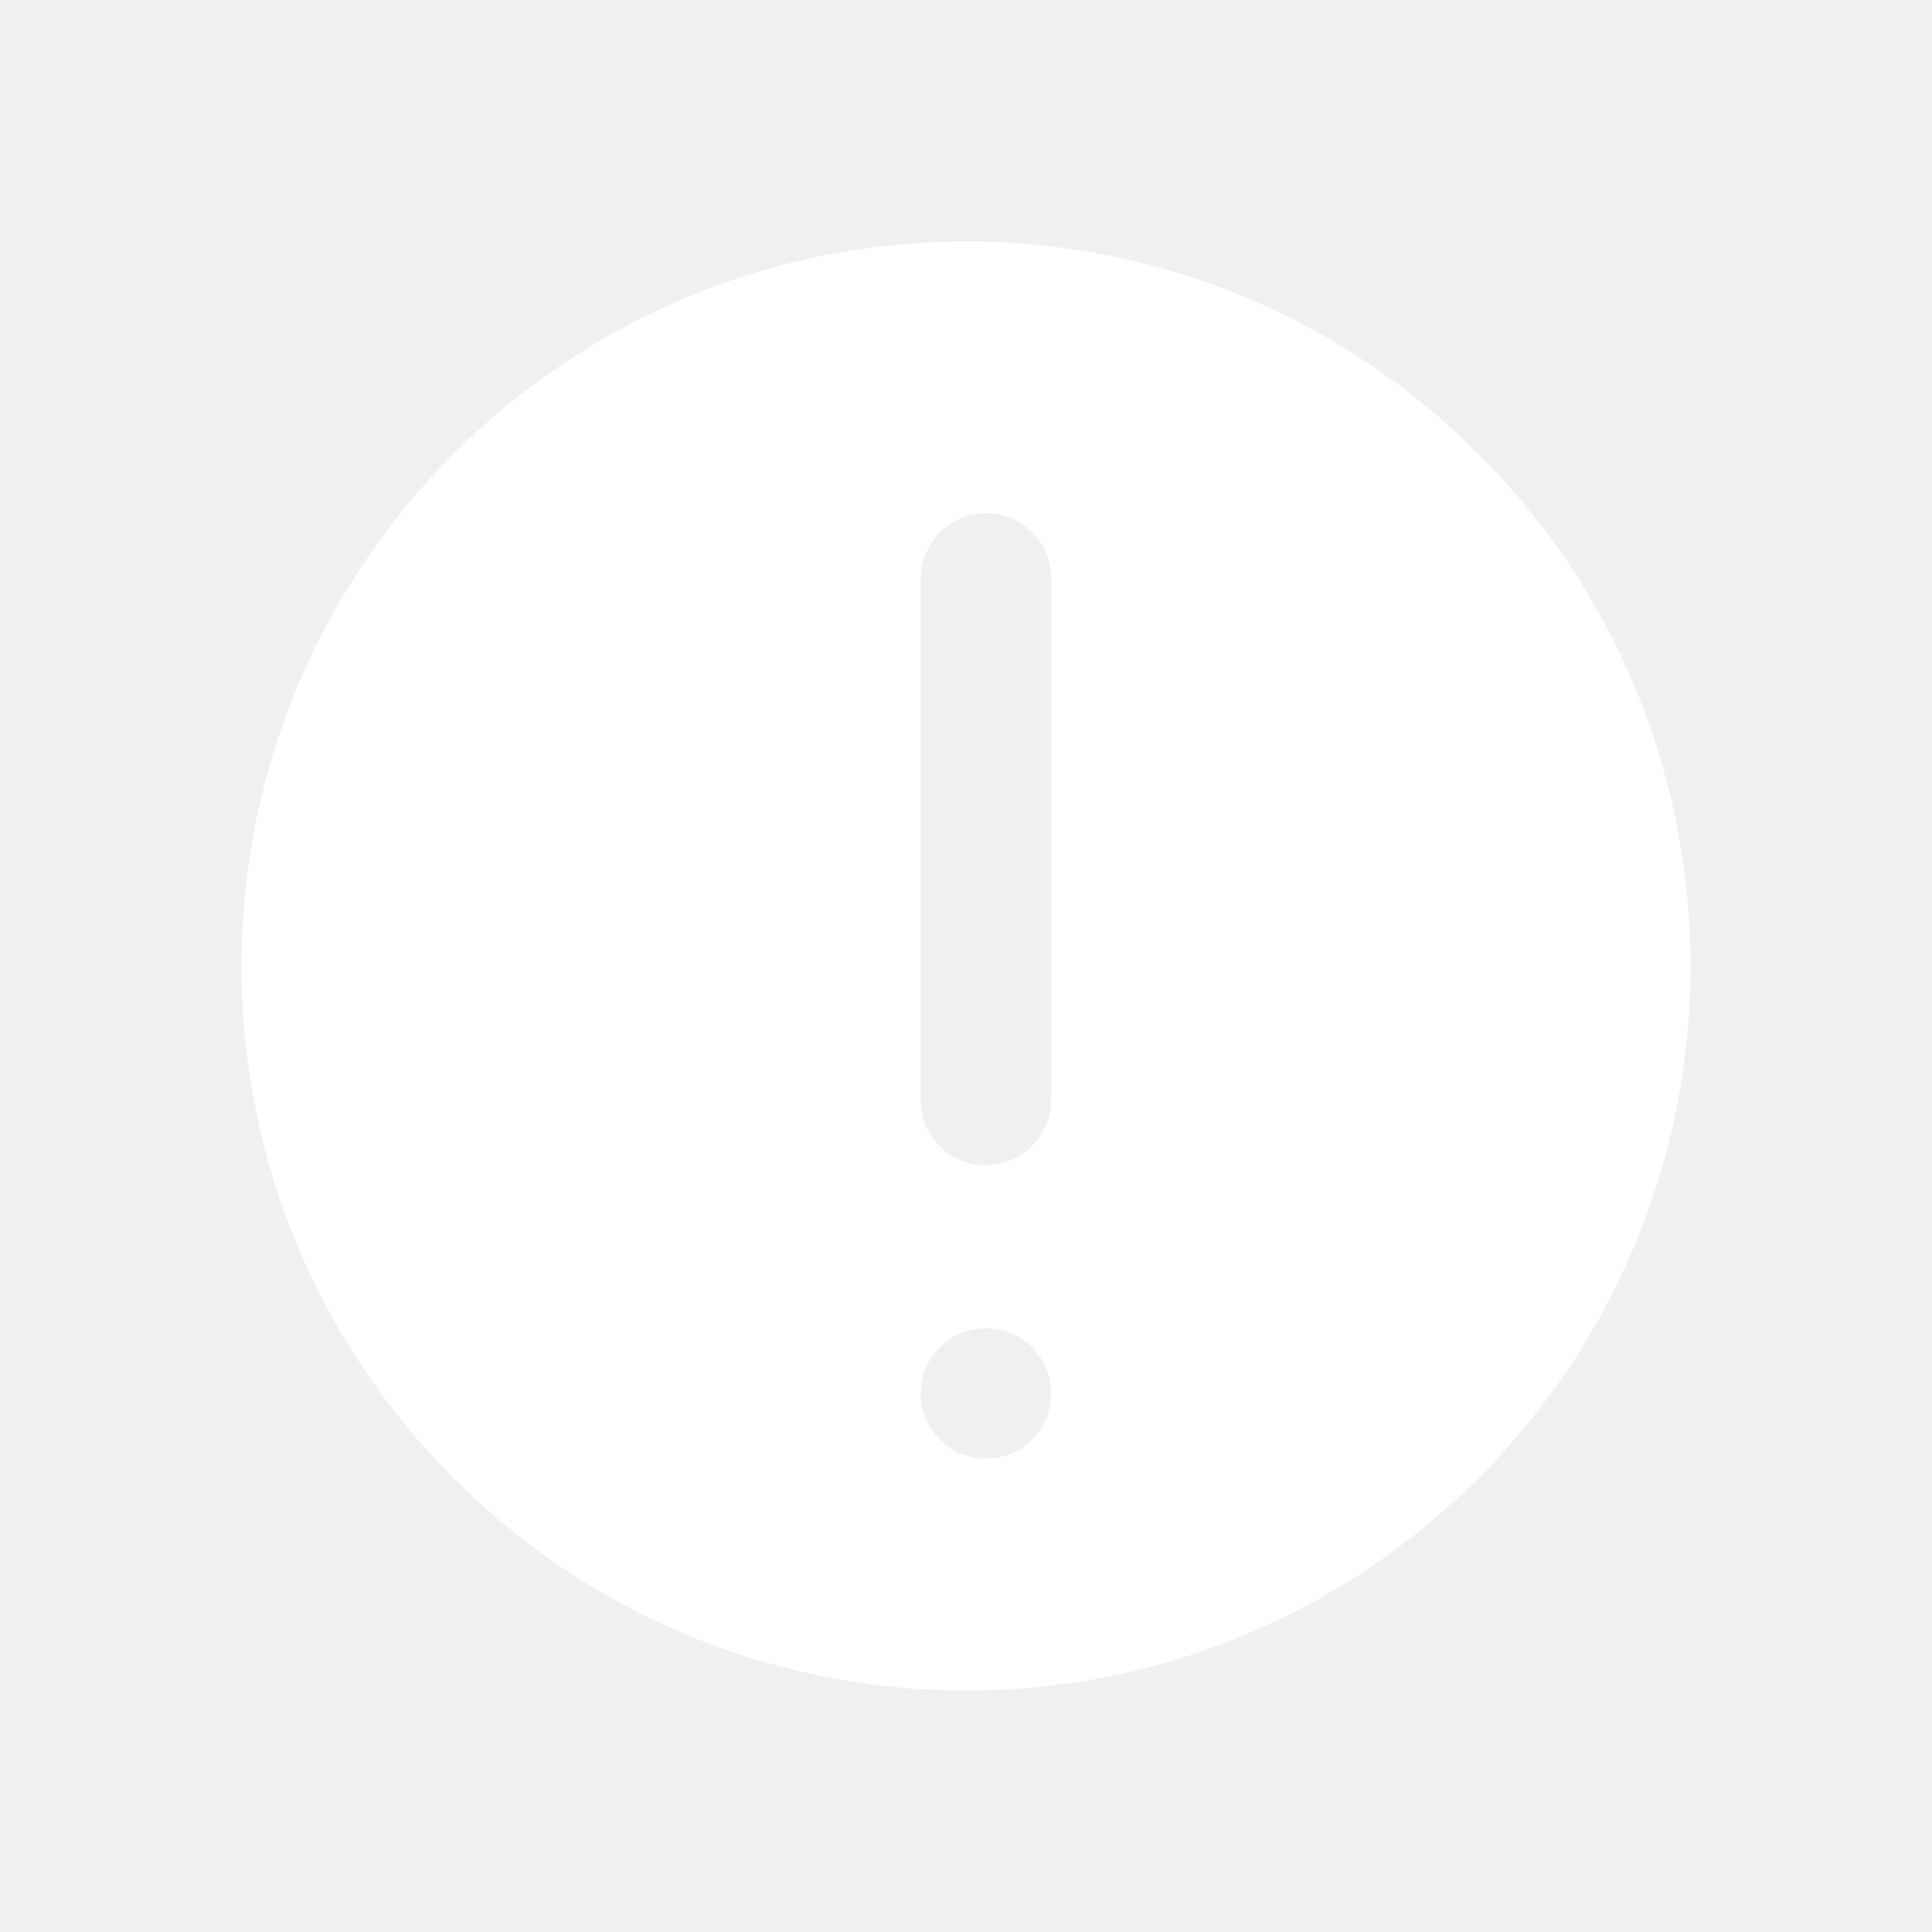
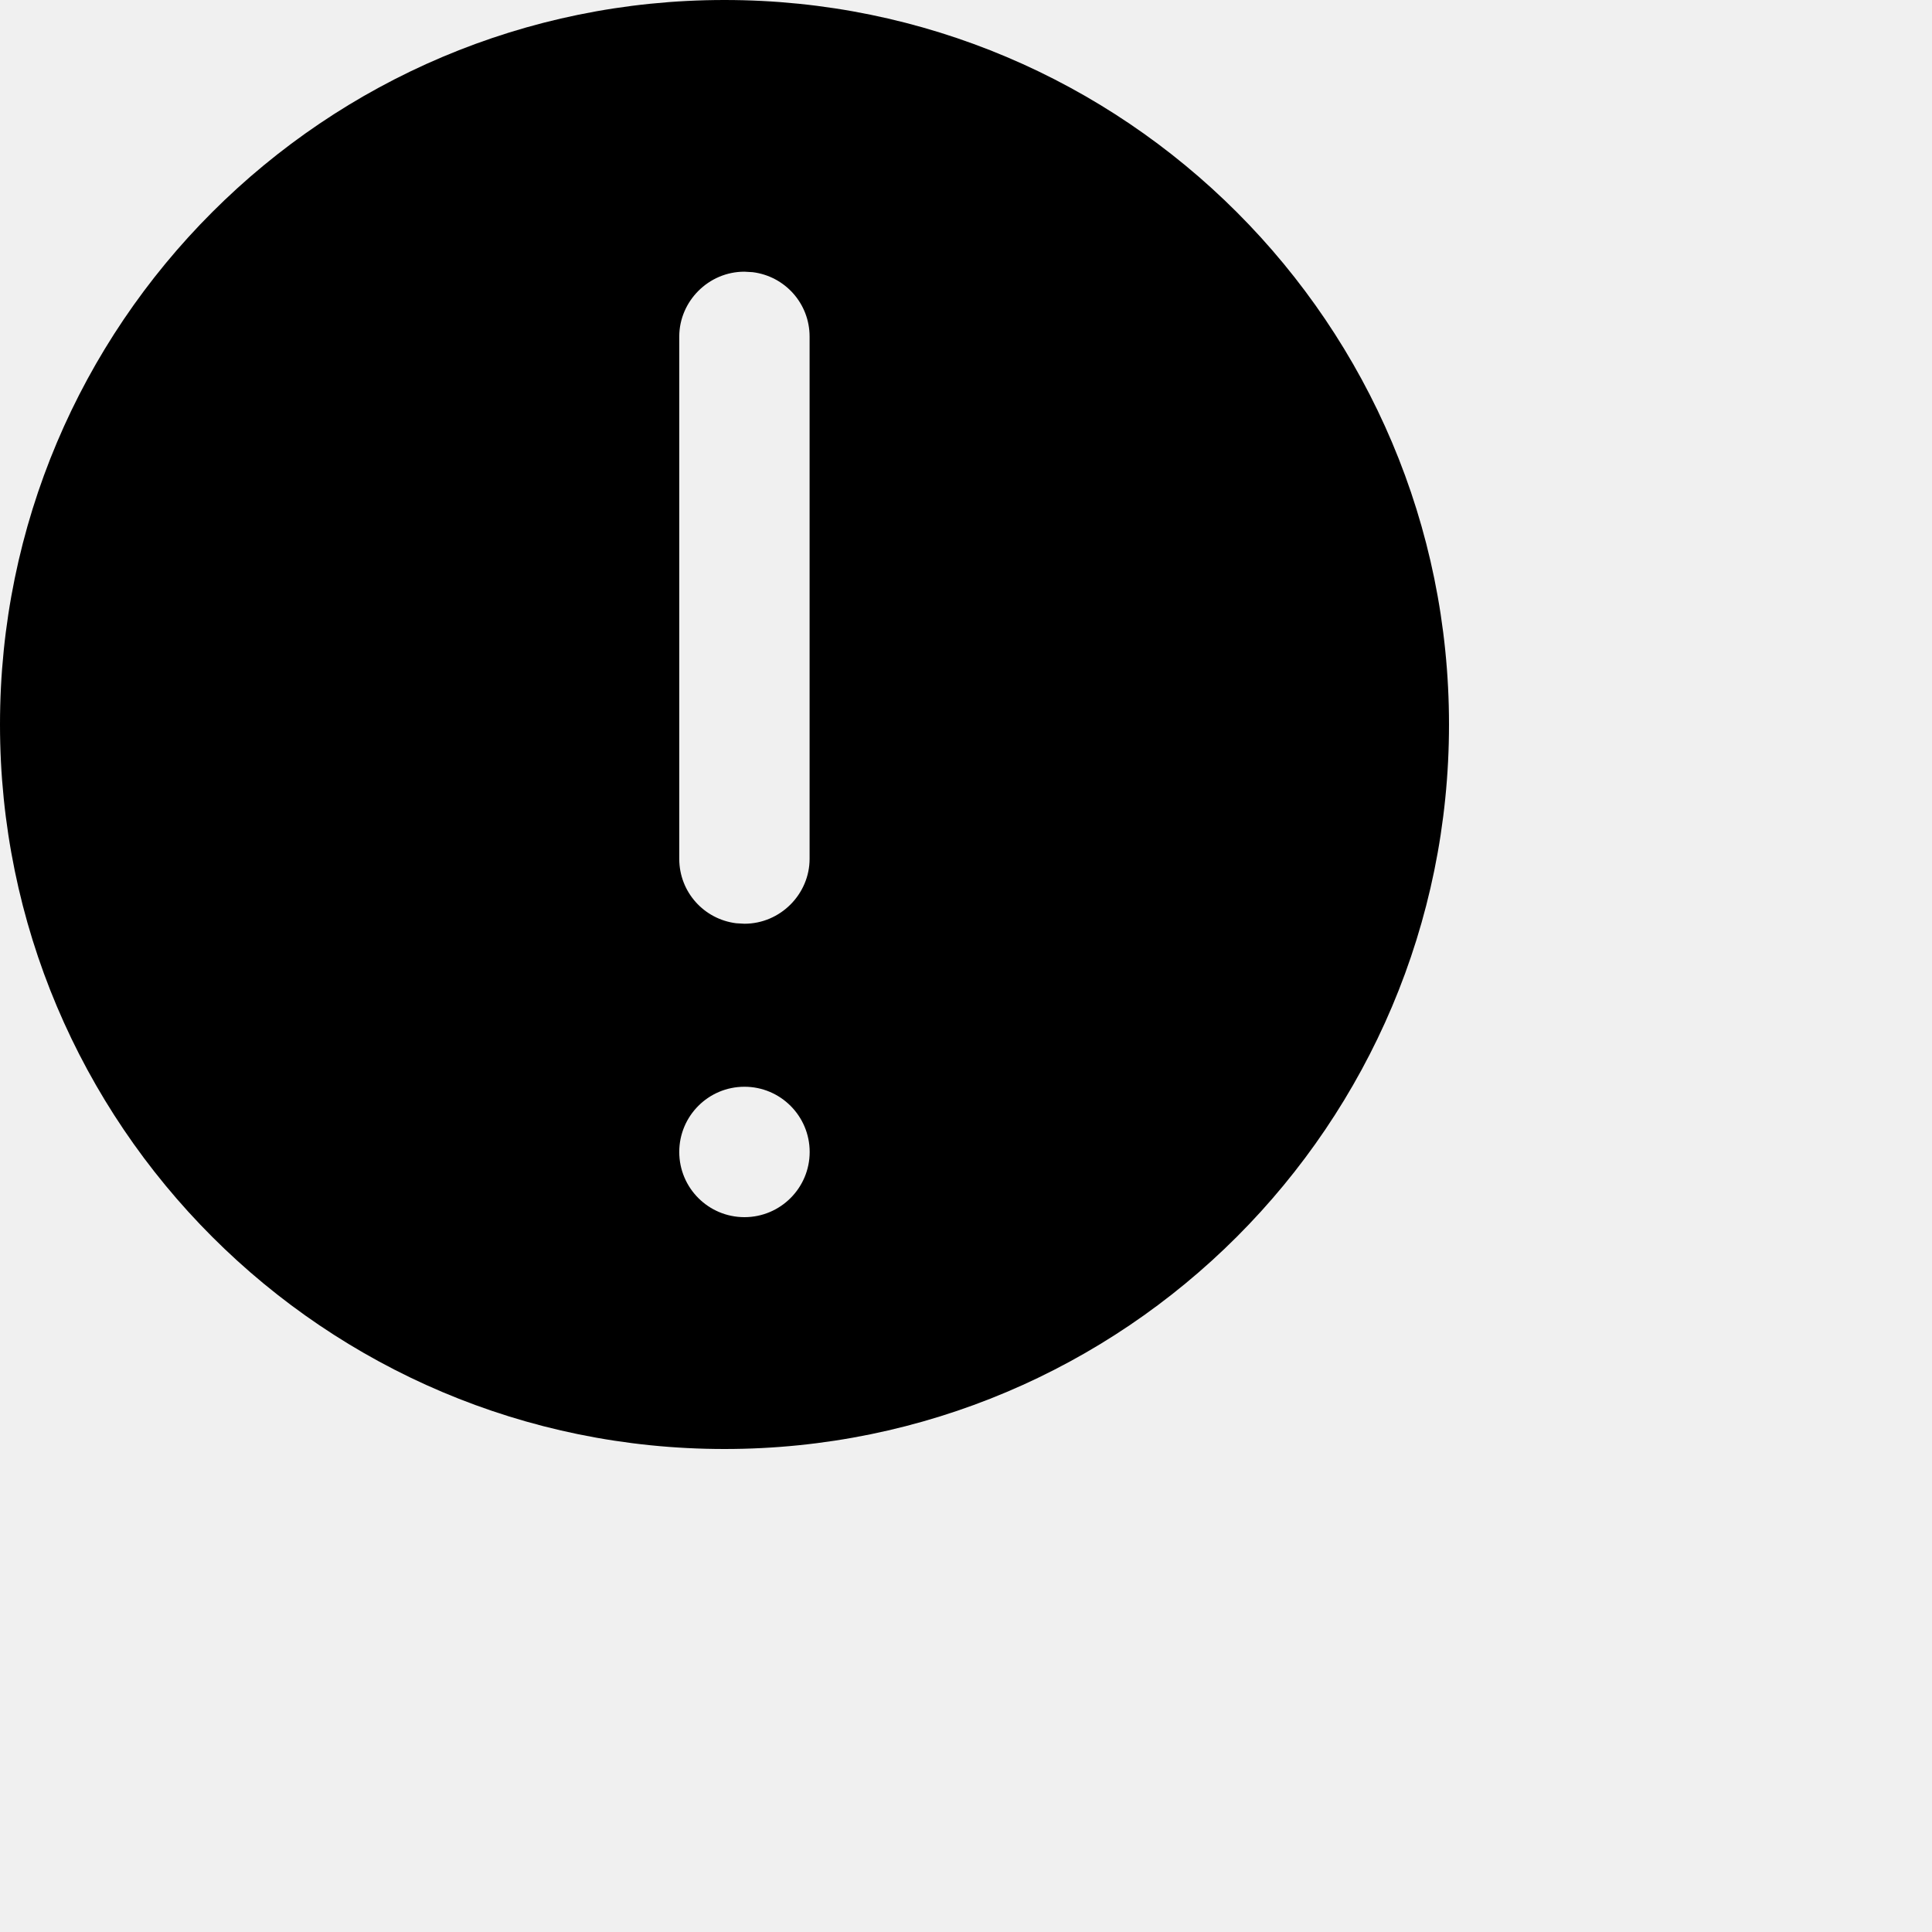
- <svg xmlns="http://www.w3.org/2000/svg" xmlns:xlink="http://www.w3.org/1999/xlink" width="24px" height="24px" viewBox="0 0 24 24" version="1.1">
-   <defs>
-     <path d="M9,1.10218212e-15 C13.971,4.93463743e-16 18,4.029 18,9 C18,13.971 13.971,18 9,18 C4.029,18 0,13.971 0,9 C0,4.029 4.029,1.7109005e-15 9,1.10218212e-15 Z M9.248,13.5 C8.8,13.5 8.438,13.863 8.438,14.31 C8.438,14.757 8.8,15.12 9.248,15.12 C9.695,15.12 10.058,14.757 10.058,14.31 C10.058,13.863 9.695,13.5 9.248,13.5 Z M9.247,3.375 C8.8,3.375 8.438,3.744 8.438,4.181 L8.438,10.669 C8.438,11.08 8.744,11.419 9.145,11.469 L9.247,11.475 C9.695,11.475 10.057,11.106 10.057,10.669 L10.057,4.181 C10.057,3.77 9.751,3.431 9.35,3.381 L9.247,3.375 Z" id="warning-path" />
-   </defs>
-   <g id="Symbols" stroke="none" stroke-width="1" fill="none" fill-rule="evenodd">
-     <g id="circle" transform="translate(3, 3)">
-       <mask id="mask-2" fill="white">
-         <use xlink:href="#warning-path" />
-       </mask>
-       <use id="Combined-Shape" fill="#FFFFFF" xlink:href="#warning-path" />
-     </g>
-   </g>
+ <svg xmlns="http://www.w3.org/2000/svg" width="24px" height="24px" viewBox="0 0 24 24" version="1.1">
+   <path d="M9,1.10218212e-15 C13.971,4.93463743e-16 18,4.029 18,9 C18,13.971 13.971,18 9,18 C4.029,18 0,13.971 0,9 C0,4.029 4.029,1.7109005e-15 9,1.10218212e-15 Z M9.248,13.5 C8.8,13.5 8.438,13.863 8.438,14.31 C8.438,14.757 8.8,15.12 9.248,15.12 C9.695,15.12 10.058,14.757 10.058,14.31 C10.058,13.863 9.695,13.5 9.248,13.5 Z M9.247,3.375 C8.8,3.375 8.438,3.744 8.438,4.181 L8.438,10.669 C8.438,11.08 8.744,11.419 9.145,11.469 L9.247,11.475 C9.695,11.475 10.057,11.106 10.057,10.669 L10.057,4.181 C10.057,3.77 9.751,3.431 9.35,3.381 L9.247,3.375 Z" />
</svg>
